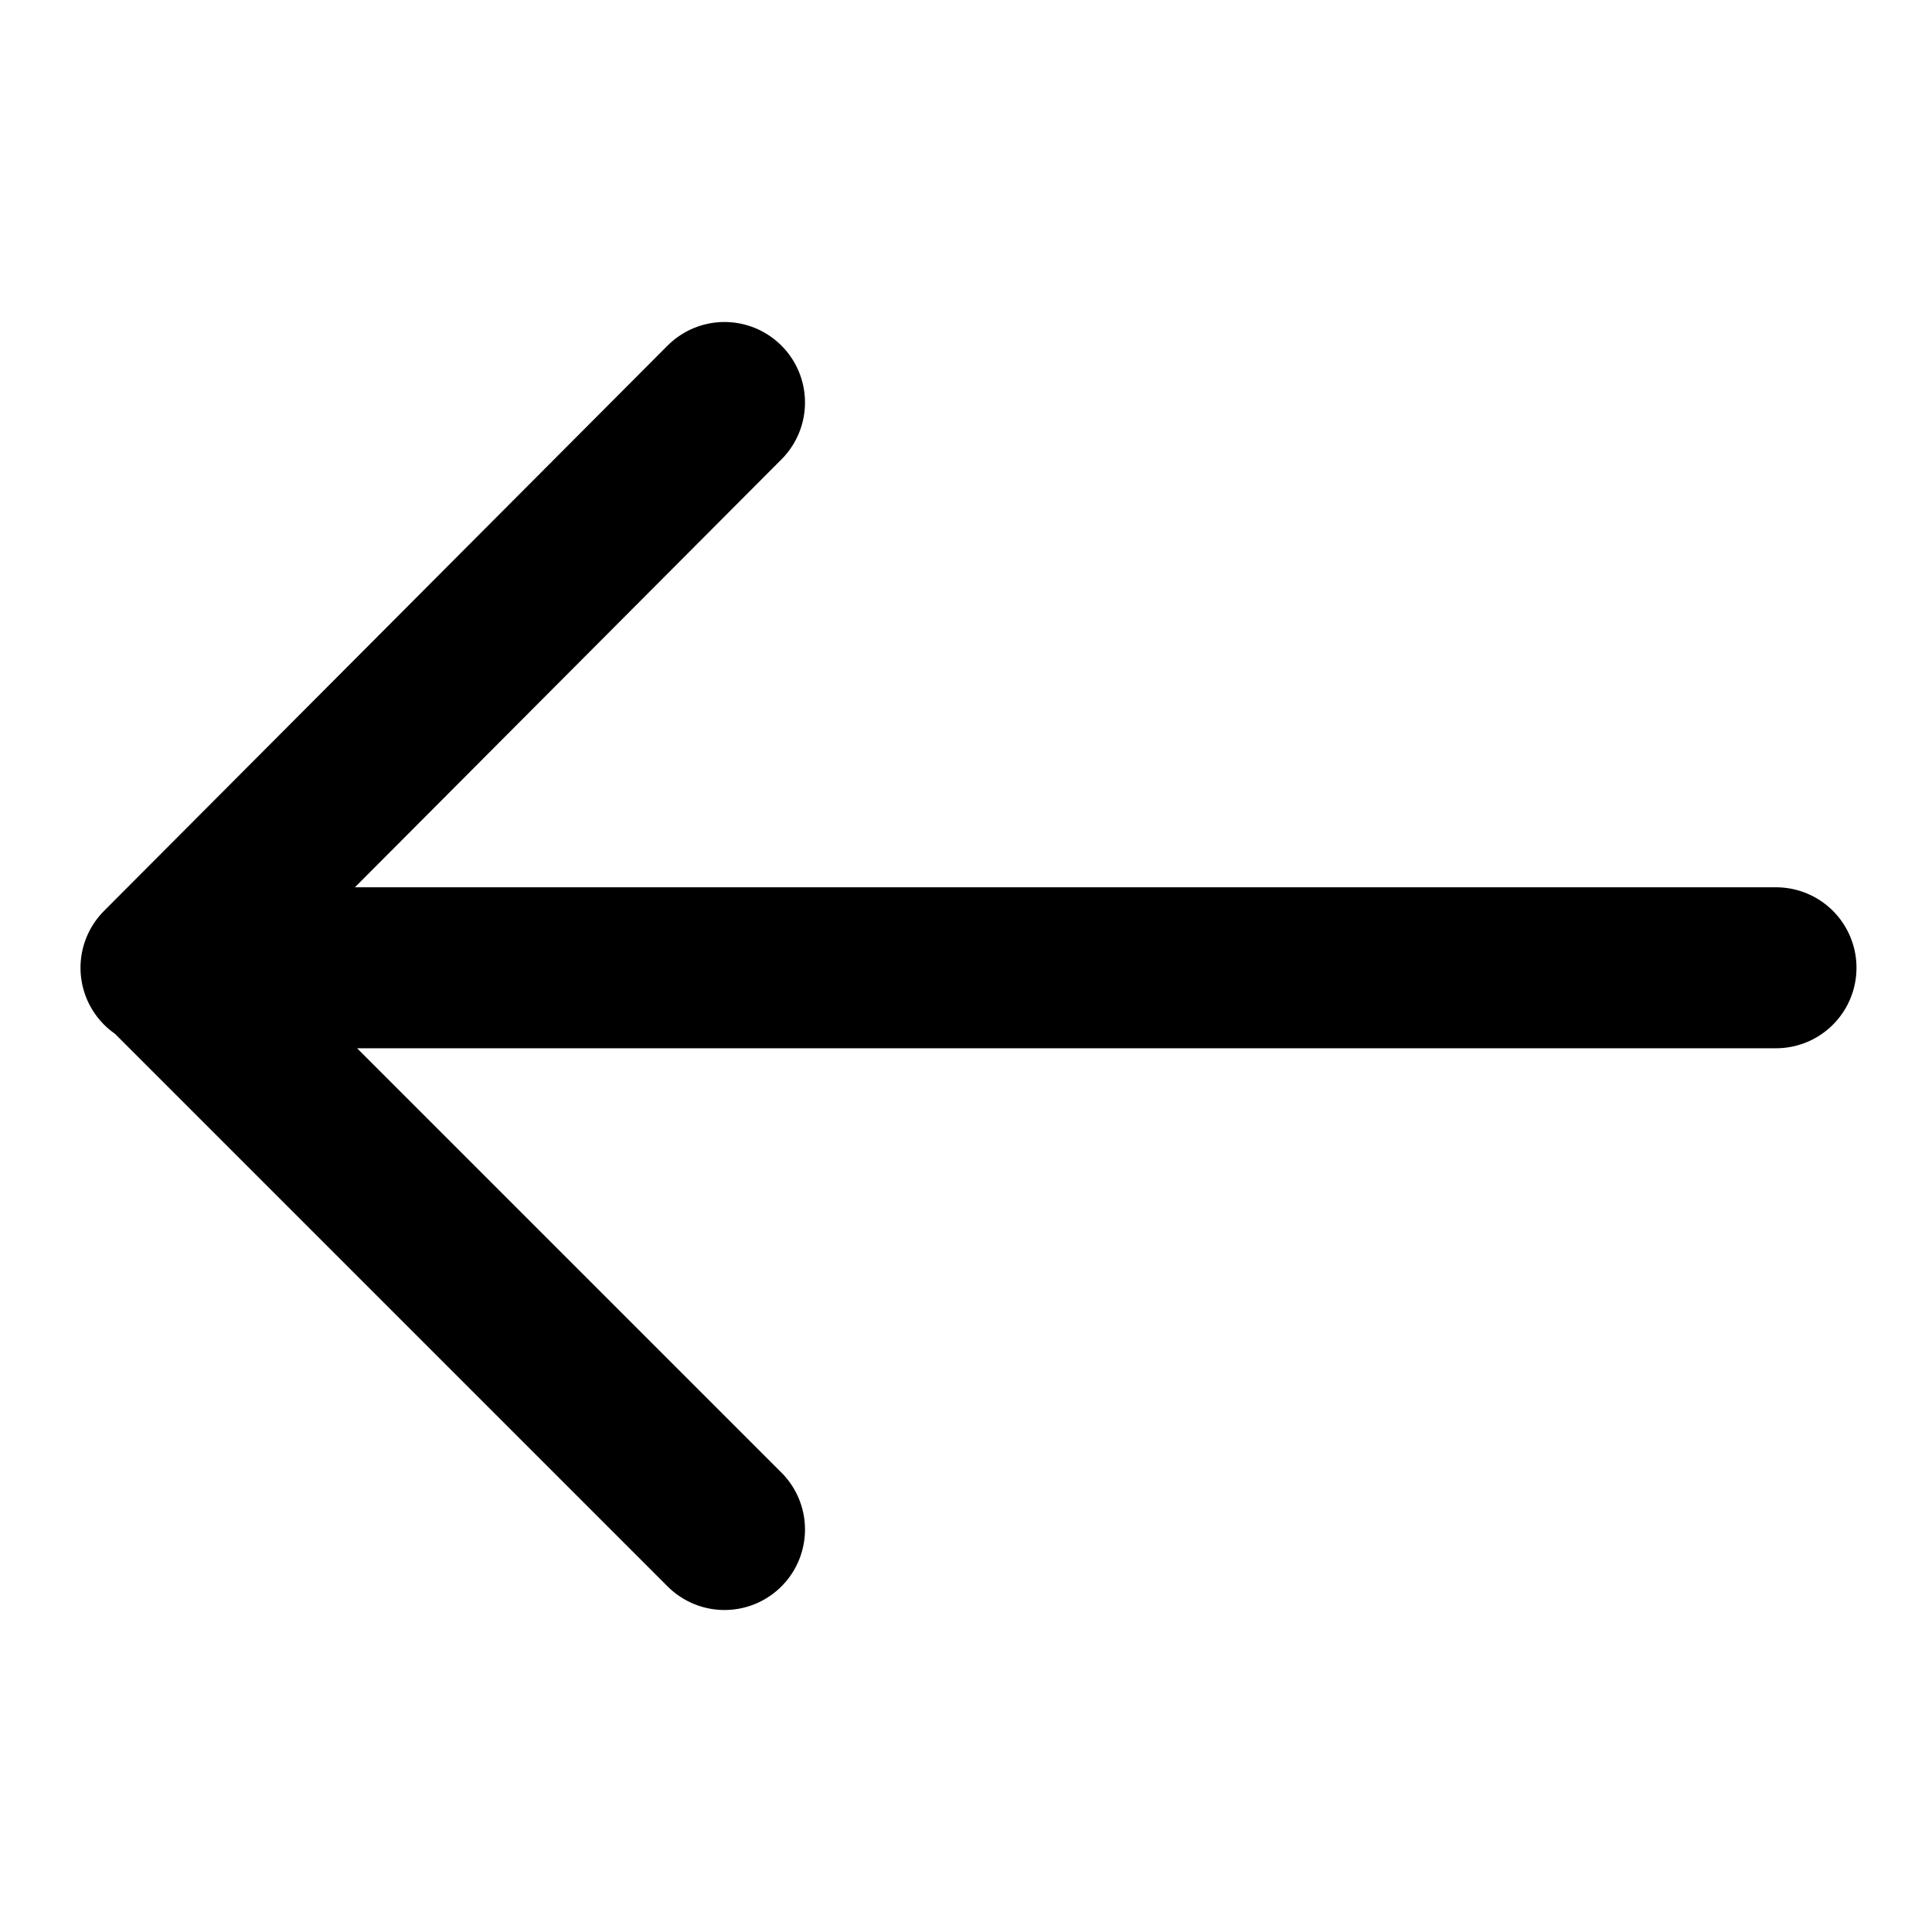
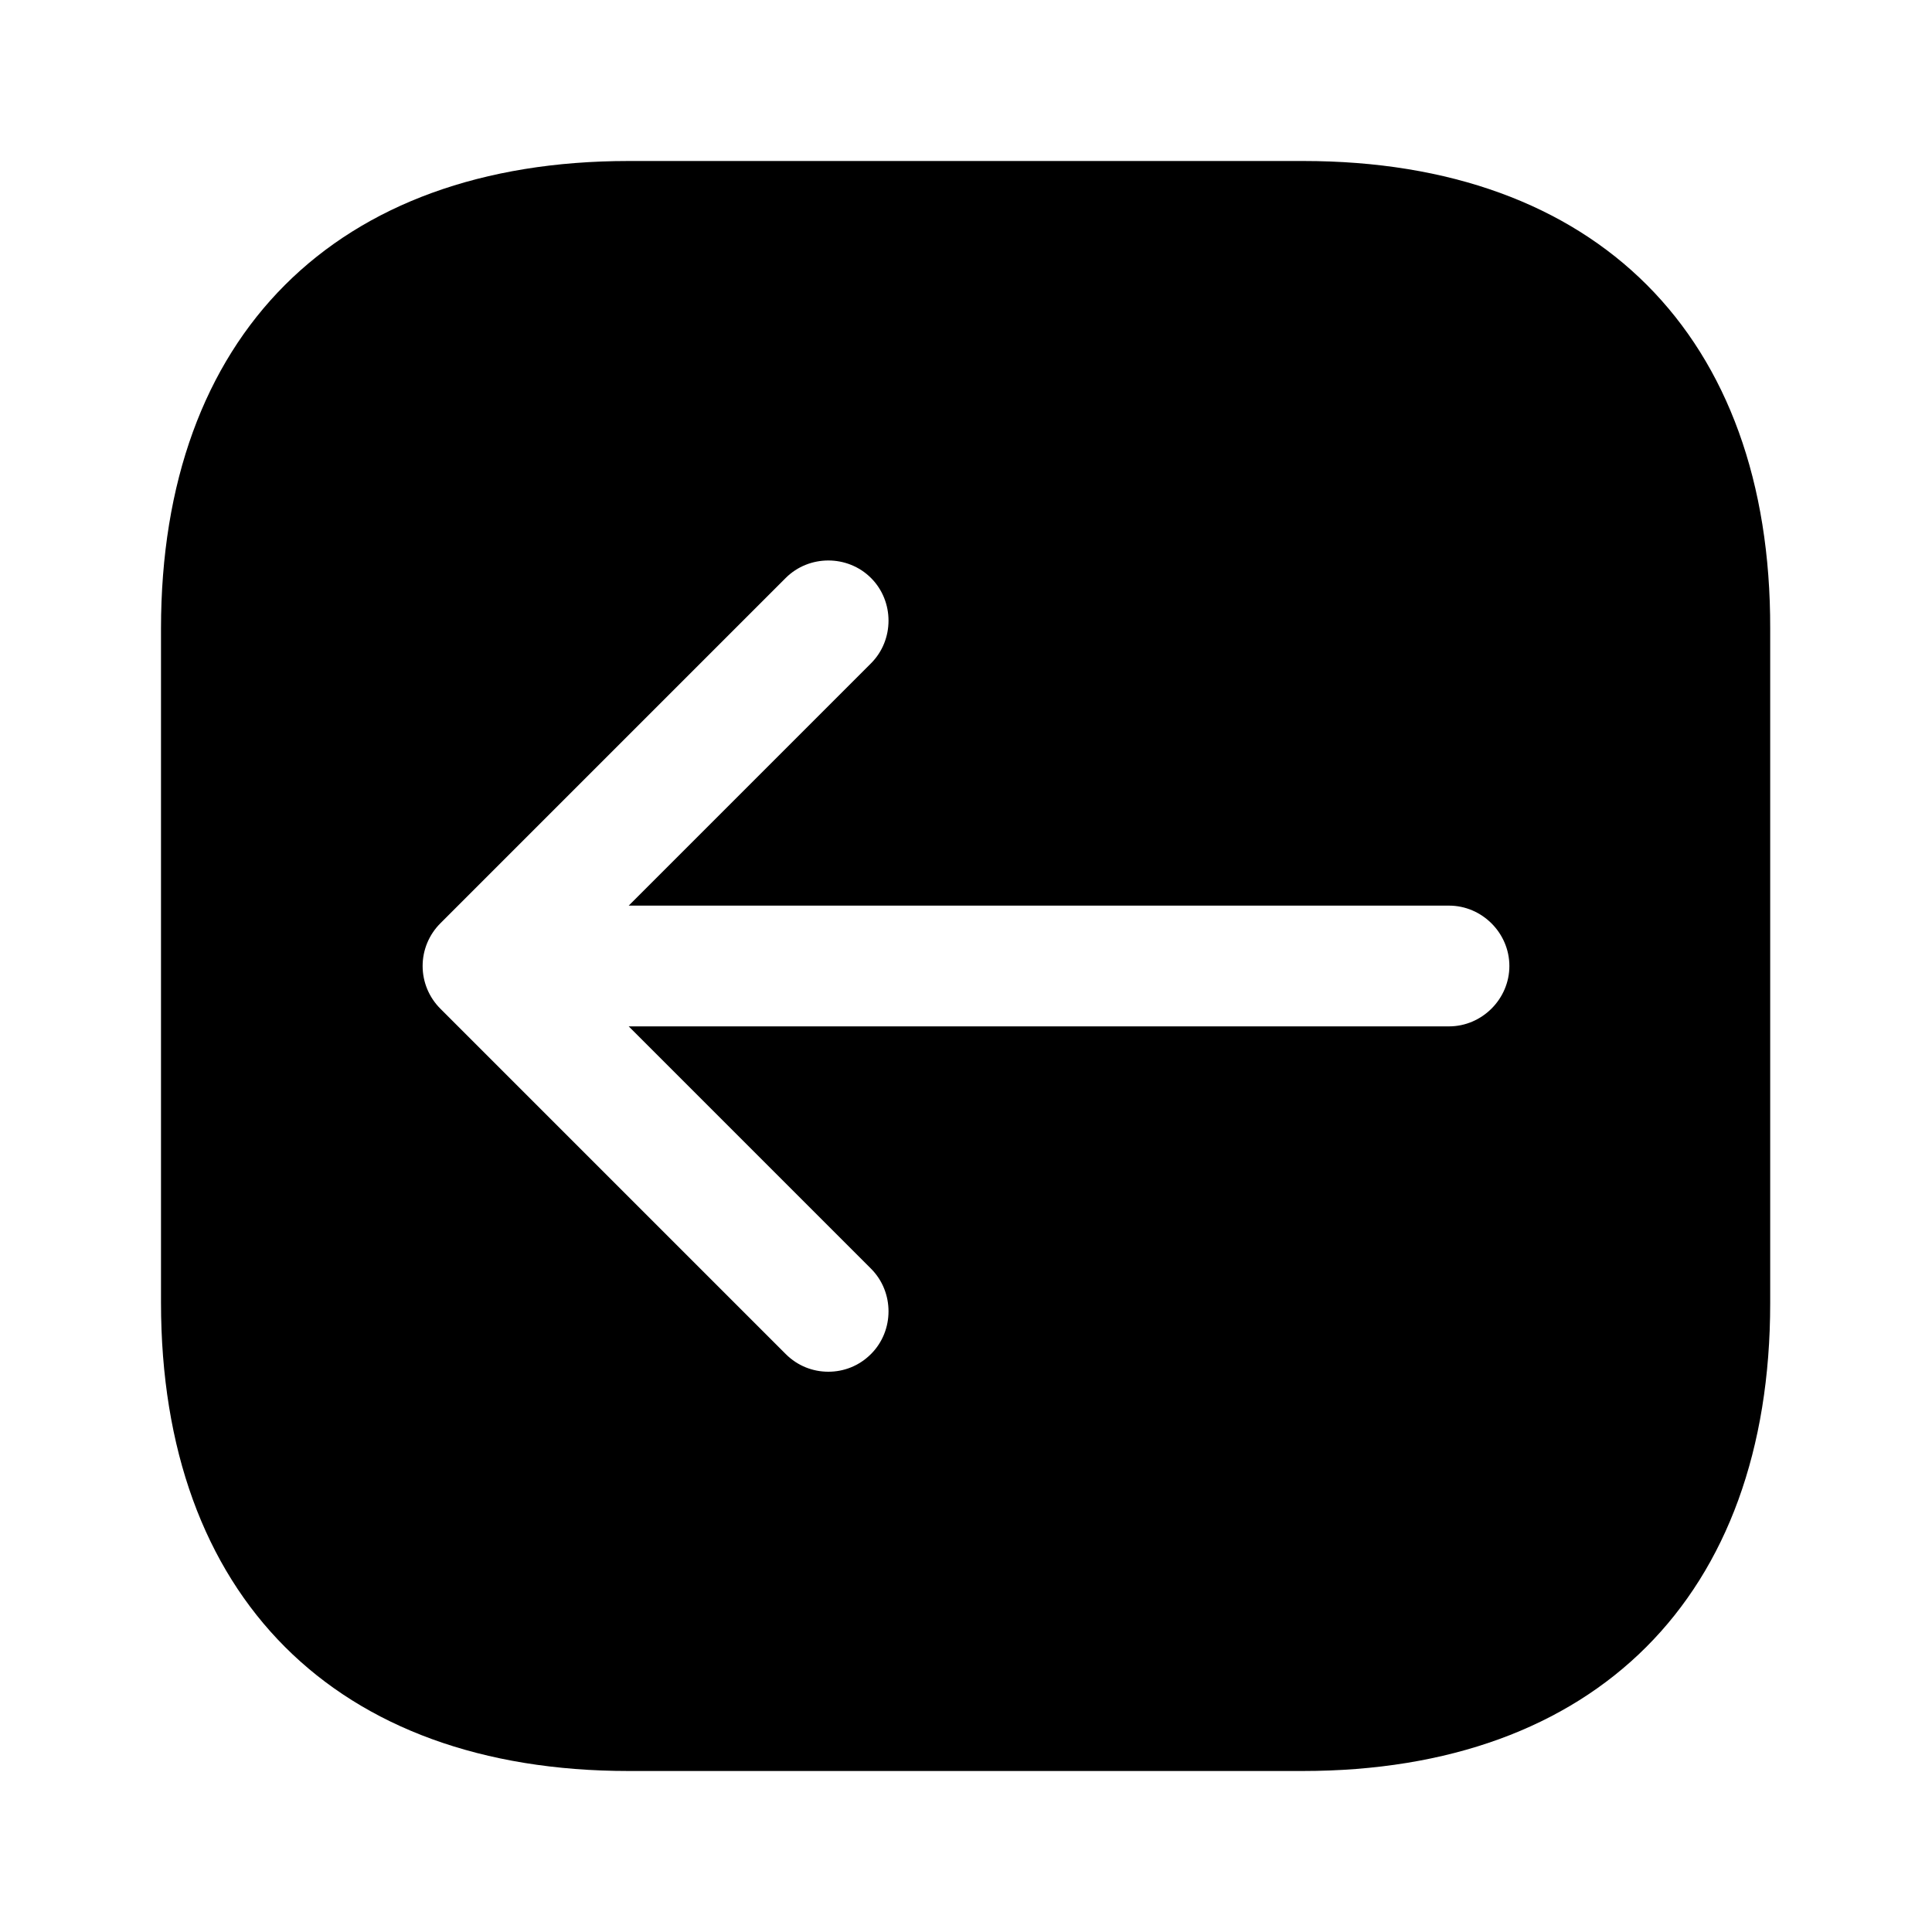
- <svg xmlns="http://www.w3.org/2000/svg" viewBox="0 0 24 24">
-   <g fill="none" fill-rule="evenodd" stroke="currentcolor" stroke-linecap="round" stroke-width="2">
-     <path d="M22.062 12.022H2M9 5l-7 7.022M9 19l-6.978-6.978" />
-   </g>
+ <svg xmlns="http://www.w3.org/2000/svg" width="24" height="24" viewBox="0 0 24 24" fill="none">
+   <path d="M16.19 2H7.81C4.17 2 2 4.17 2 7.81V16.18C2 19.83 4.17 22 7.81 22H16.18C19.82 22 21.99 19.83 21.99 16.19V7.81C22 4.17 19.83 2 16.19 2ZM18 12.75H7.81L10.82 15.76C11.11 16.05 11.11 16.53 10.82 16.82C10.67 16.97 10.48 17.04 10.29 17.04C10.1 17.04 9.91 16.97 9.76 16.82L5.47 12.53C5.33 12.39 5.25 12.2 5.25 12C5.25 11.8 5.33 11.61 5.47 11.47L9.76 7.18C10.05 6.89 10.53 6.89 10.82 7.18C11.11 7.47 11.11 7.95 10.82 8.24L7.81 11.25H18C18.41 11.25 18.75 11.59 18.75 12C18.75 12.41 18.41 12.75 18 12.75Z" fill="currentcolor" />
</svg>
